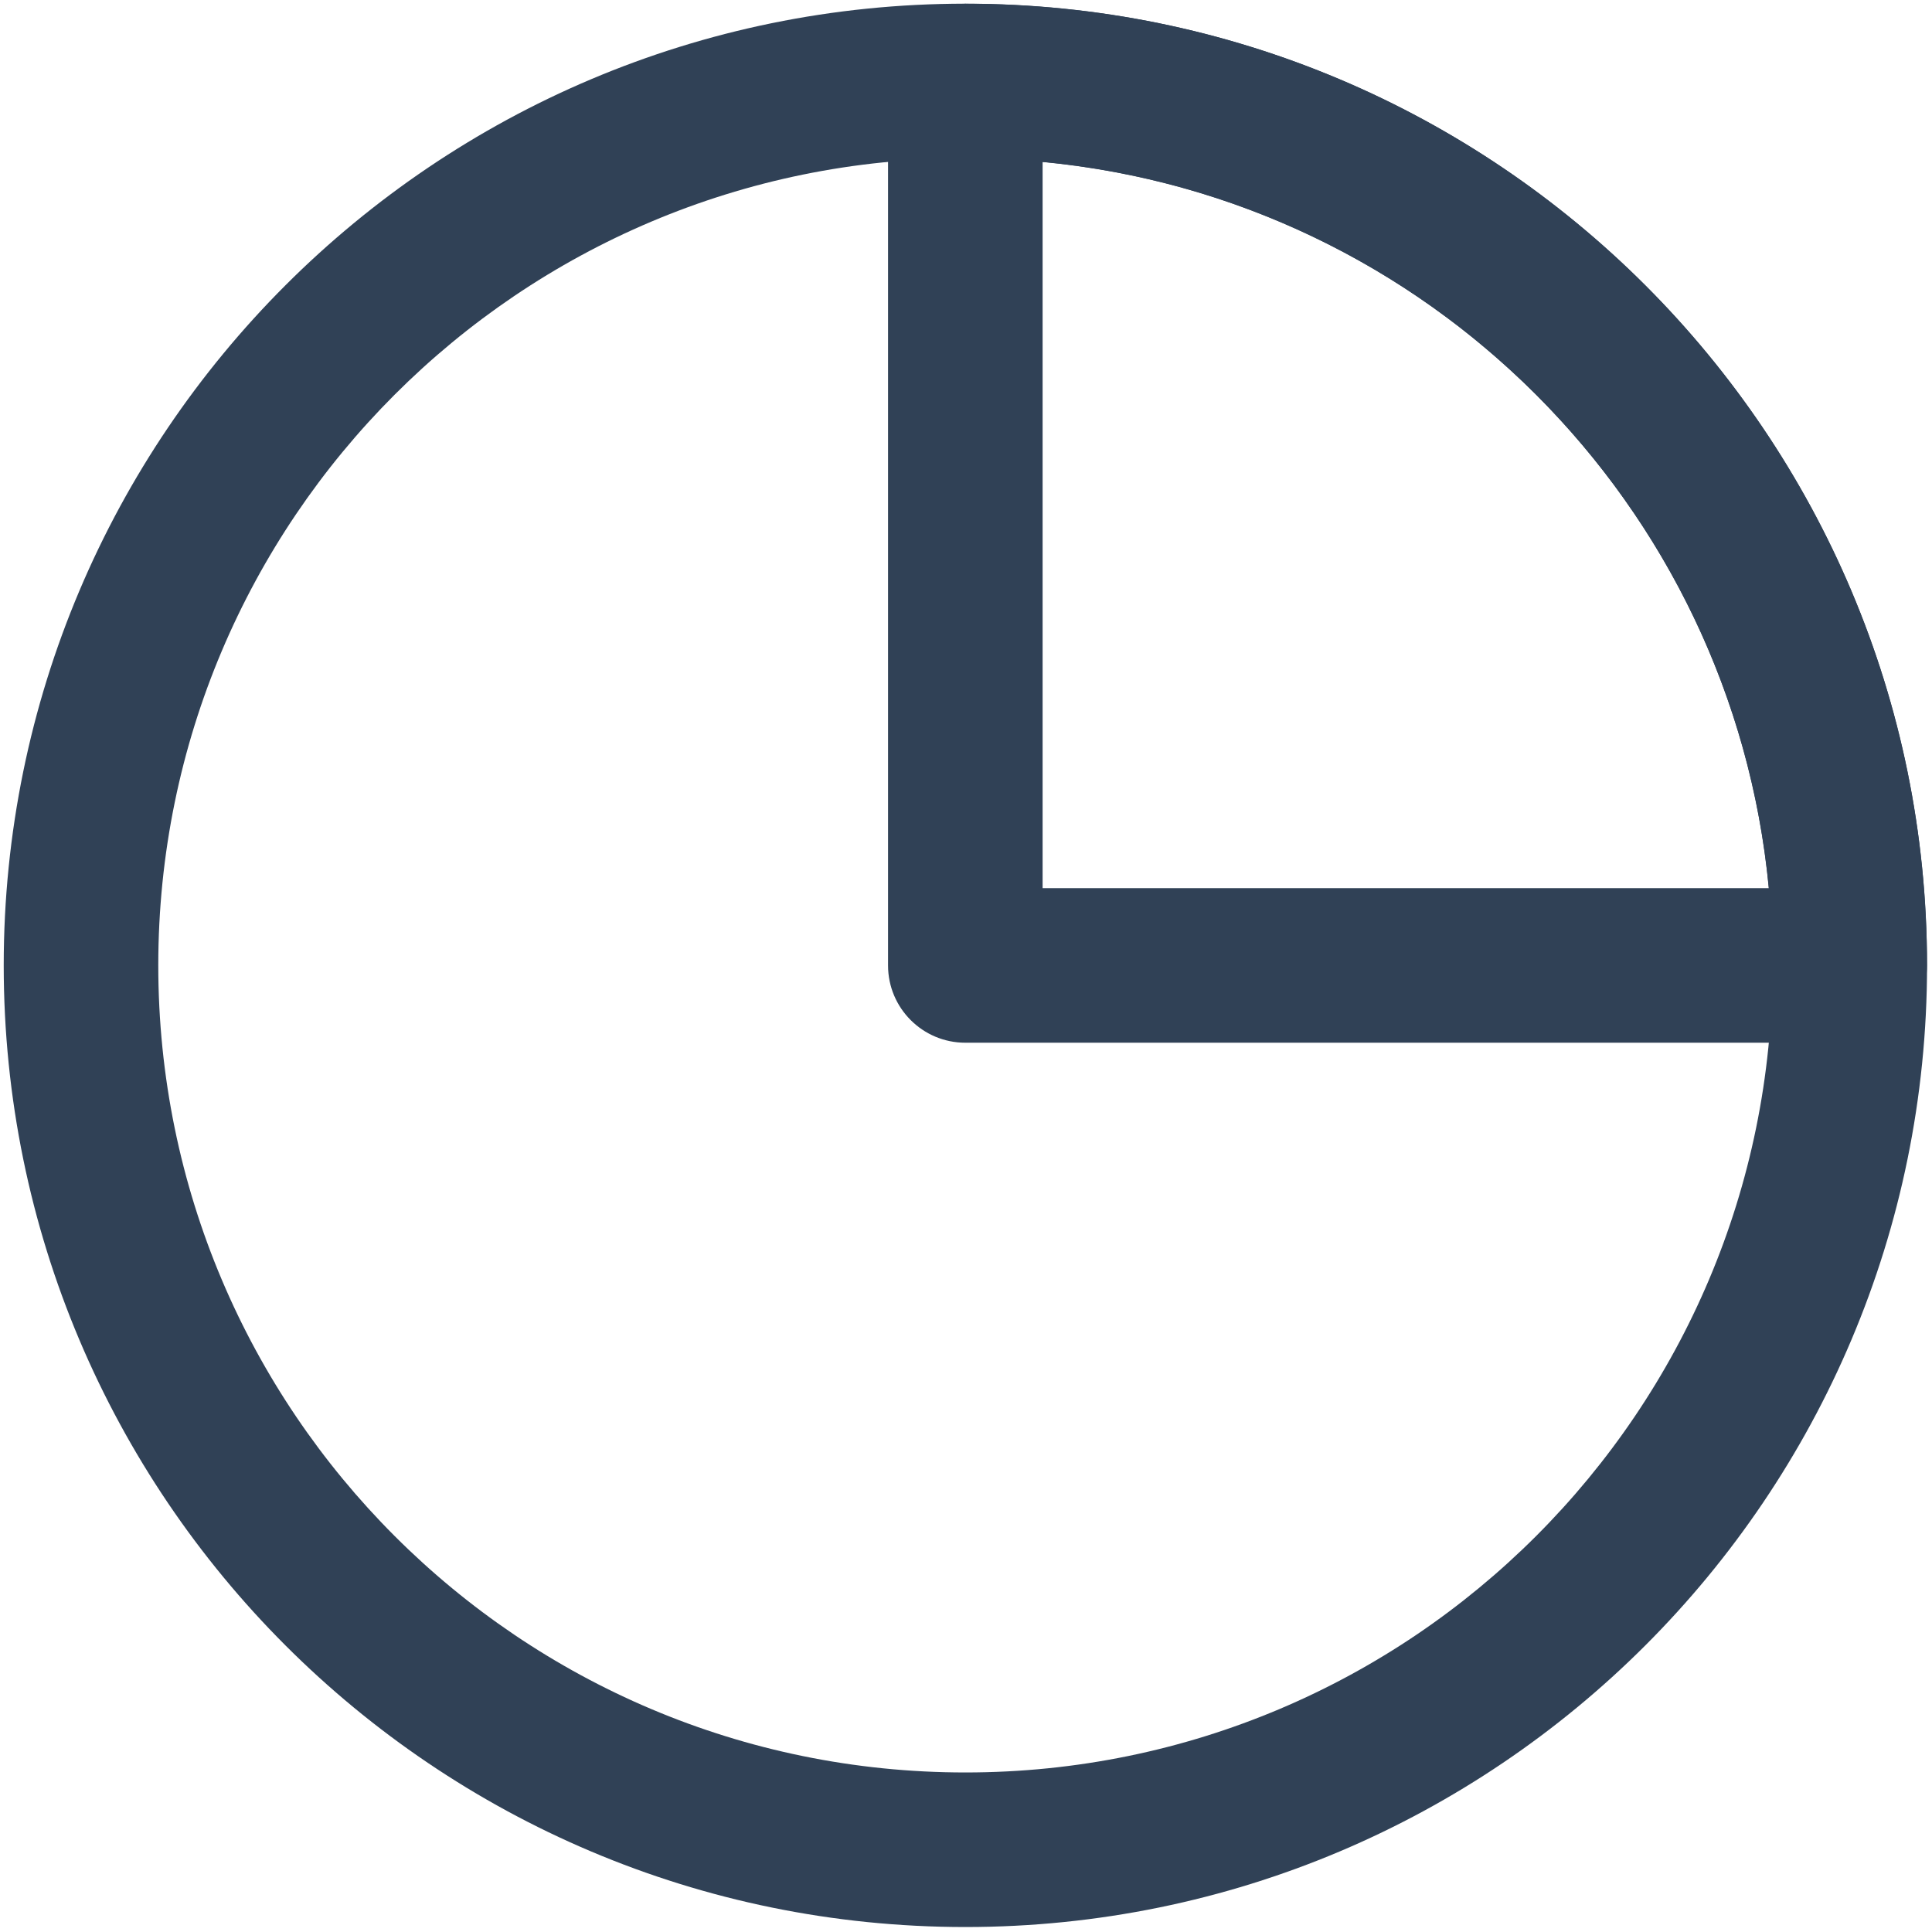
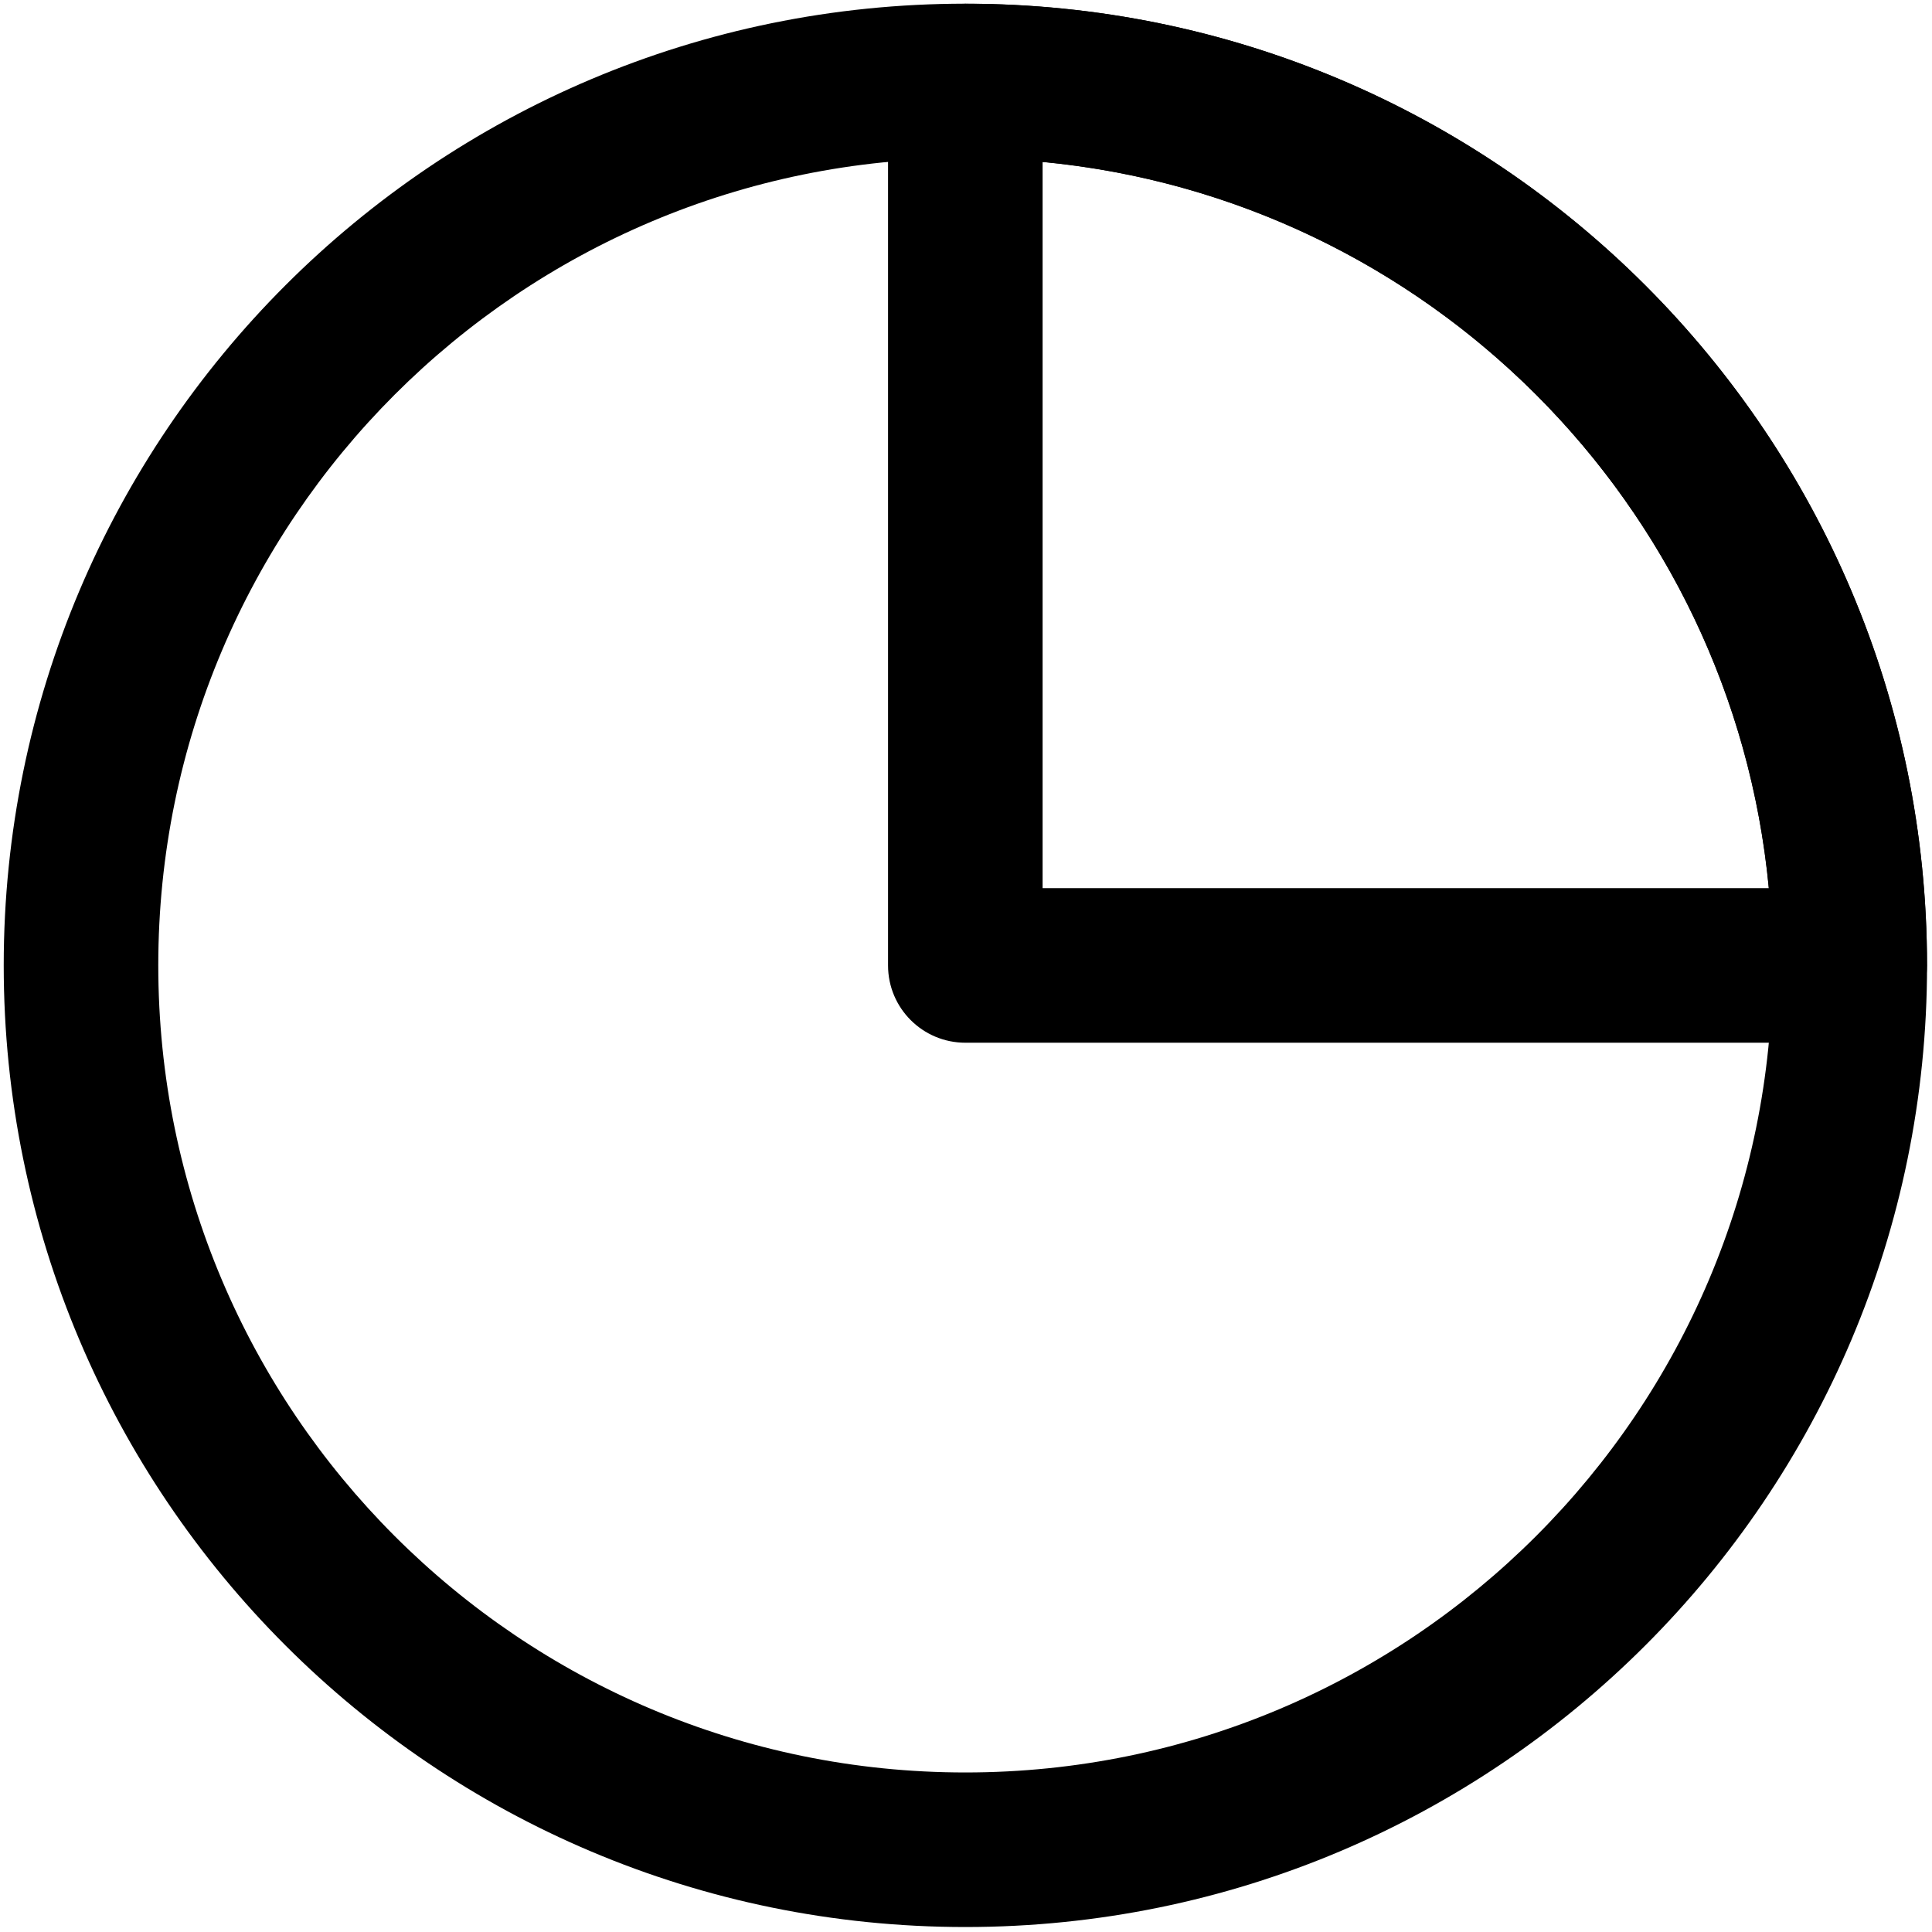
<svg xmlns="http://www.w3.org/2000/svg" t="1627094906263" class="icon" viewBox="0 0 1024 1024" version="1.1" p-id="9028" width="200" height="200">
  <defs>
    <style type="text/css">@font-face { font-family: feedback-iconfont; src: url("//at.alicdn.com/t/font_1031158_1uhr8ri0pk5.eot?#iefix") format("embedded-opentype"), url("//at.alicdn.com/t/font_1031158_1uhr8ri0pk5.woff2") format("woff2"), url("//at.alicdn.com/t/font_1031158_1uhr8ri0pk5.woff") format("woff"), url("//at.alicdn.com/t/font_1031158_1uhr8ri0pk5.ttf") format("truetype"), url("//at.alicdn.com/t/font_1031158_1uhr8ri0pk5.svg#iconfont") format("svg"); }
</style>
  </defs>
-   <path d="M939.459 511.657c0-236.252-191.529-427.786-427.781-427.786-236.257 0-427.786 191.534-427.786 427.786 0 236.257 191.529 427.786 427.786 427.786 236.252 0 427.781-191.529 427.781-427.786z m81.92 0c0 281.498-228.204 509.706-509.701 509.706-281.498 0-509.706-228.209-509.706-509.706C1.971 230.159 230.18 1.951 511.677 1.951c281.498 0 509.701 228.209 509.701 509.706z" fill="#304156" p-id="9029" />
-   <path d="M470.682 42.957a40.96 40.96 0 0 1 40.96-40.96c281.554 0 509.701 228.178 509.701 509.706a40.96 40.96 0 0 1-40.96 40.96H511.642a40.96 40.96 0 0 1-40.96-40.96V42.957z m81.92 42.895v384.891h384.886c-19.328-203.587-181.284-365.558-384.886-384.891z" fill="#304156" p-id="9030" />
+   <path d="M939.459 511.657c0-236.252-191.529-427.786-427.781-427.786-236.257 0-427.786 191.534-427.786 427.786 0 236.257 191.529 427.786 427.786 427.786 236.252 0 427.781-191.529 427.781-427.786z m81.92 0c0 281.498-228.204 509.706-509.701 509.706-281.498 0-509.706-228.209-509.706-509.706C1.971 230.159 230.18 1.951 511.677 1.951c281.498 0 509.701 228.209 509.701 509.706z" p-id="9029" />
+   <path d="M470.682 42.957a40.96 40.96 0 0 1 40.96-40.96c281.554 0 509.701 228.178 509.701 509.706a40.96 40.96 0 0 1-40.96 40.96H511.642a40.96 40.96 0 0 1-40.96-40.96V42.957z m81.92 42.895v384.891h384.886c-19.328-203.587-181.284-365.558-384.886-384.891z" p-id="9030" />
</svg>
